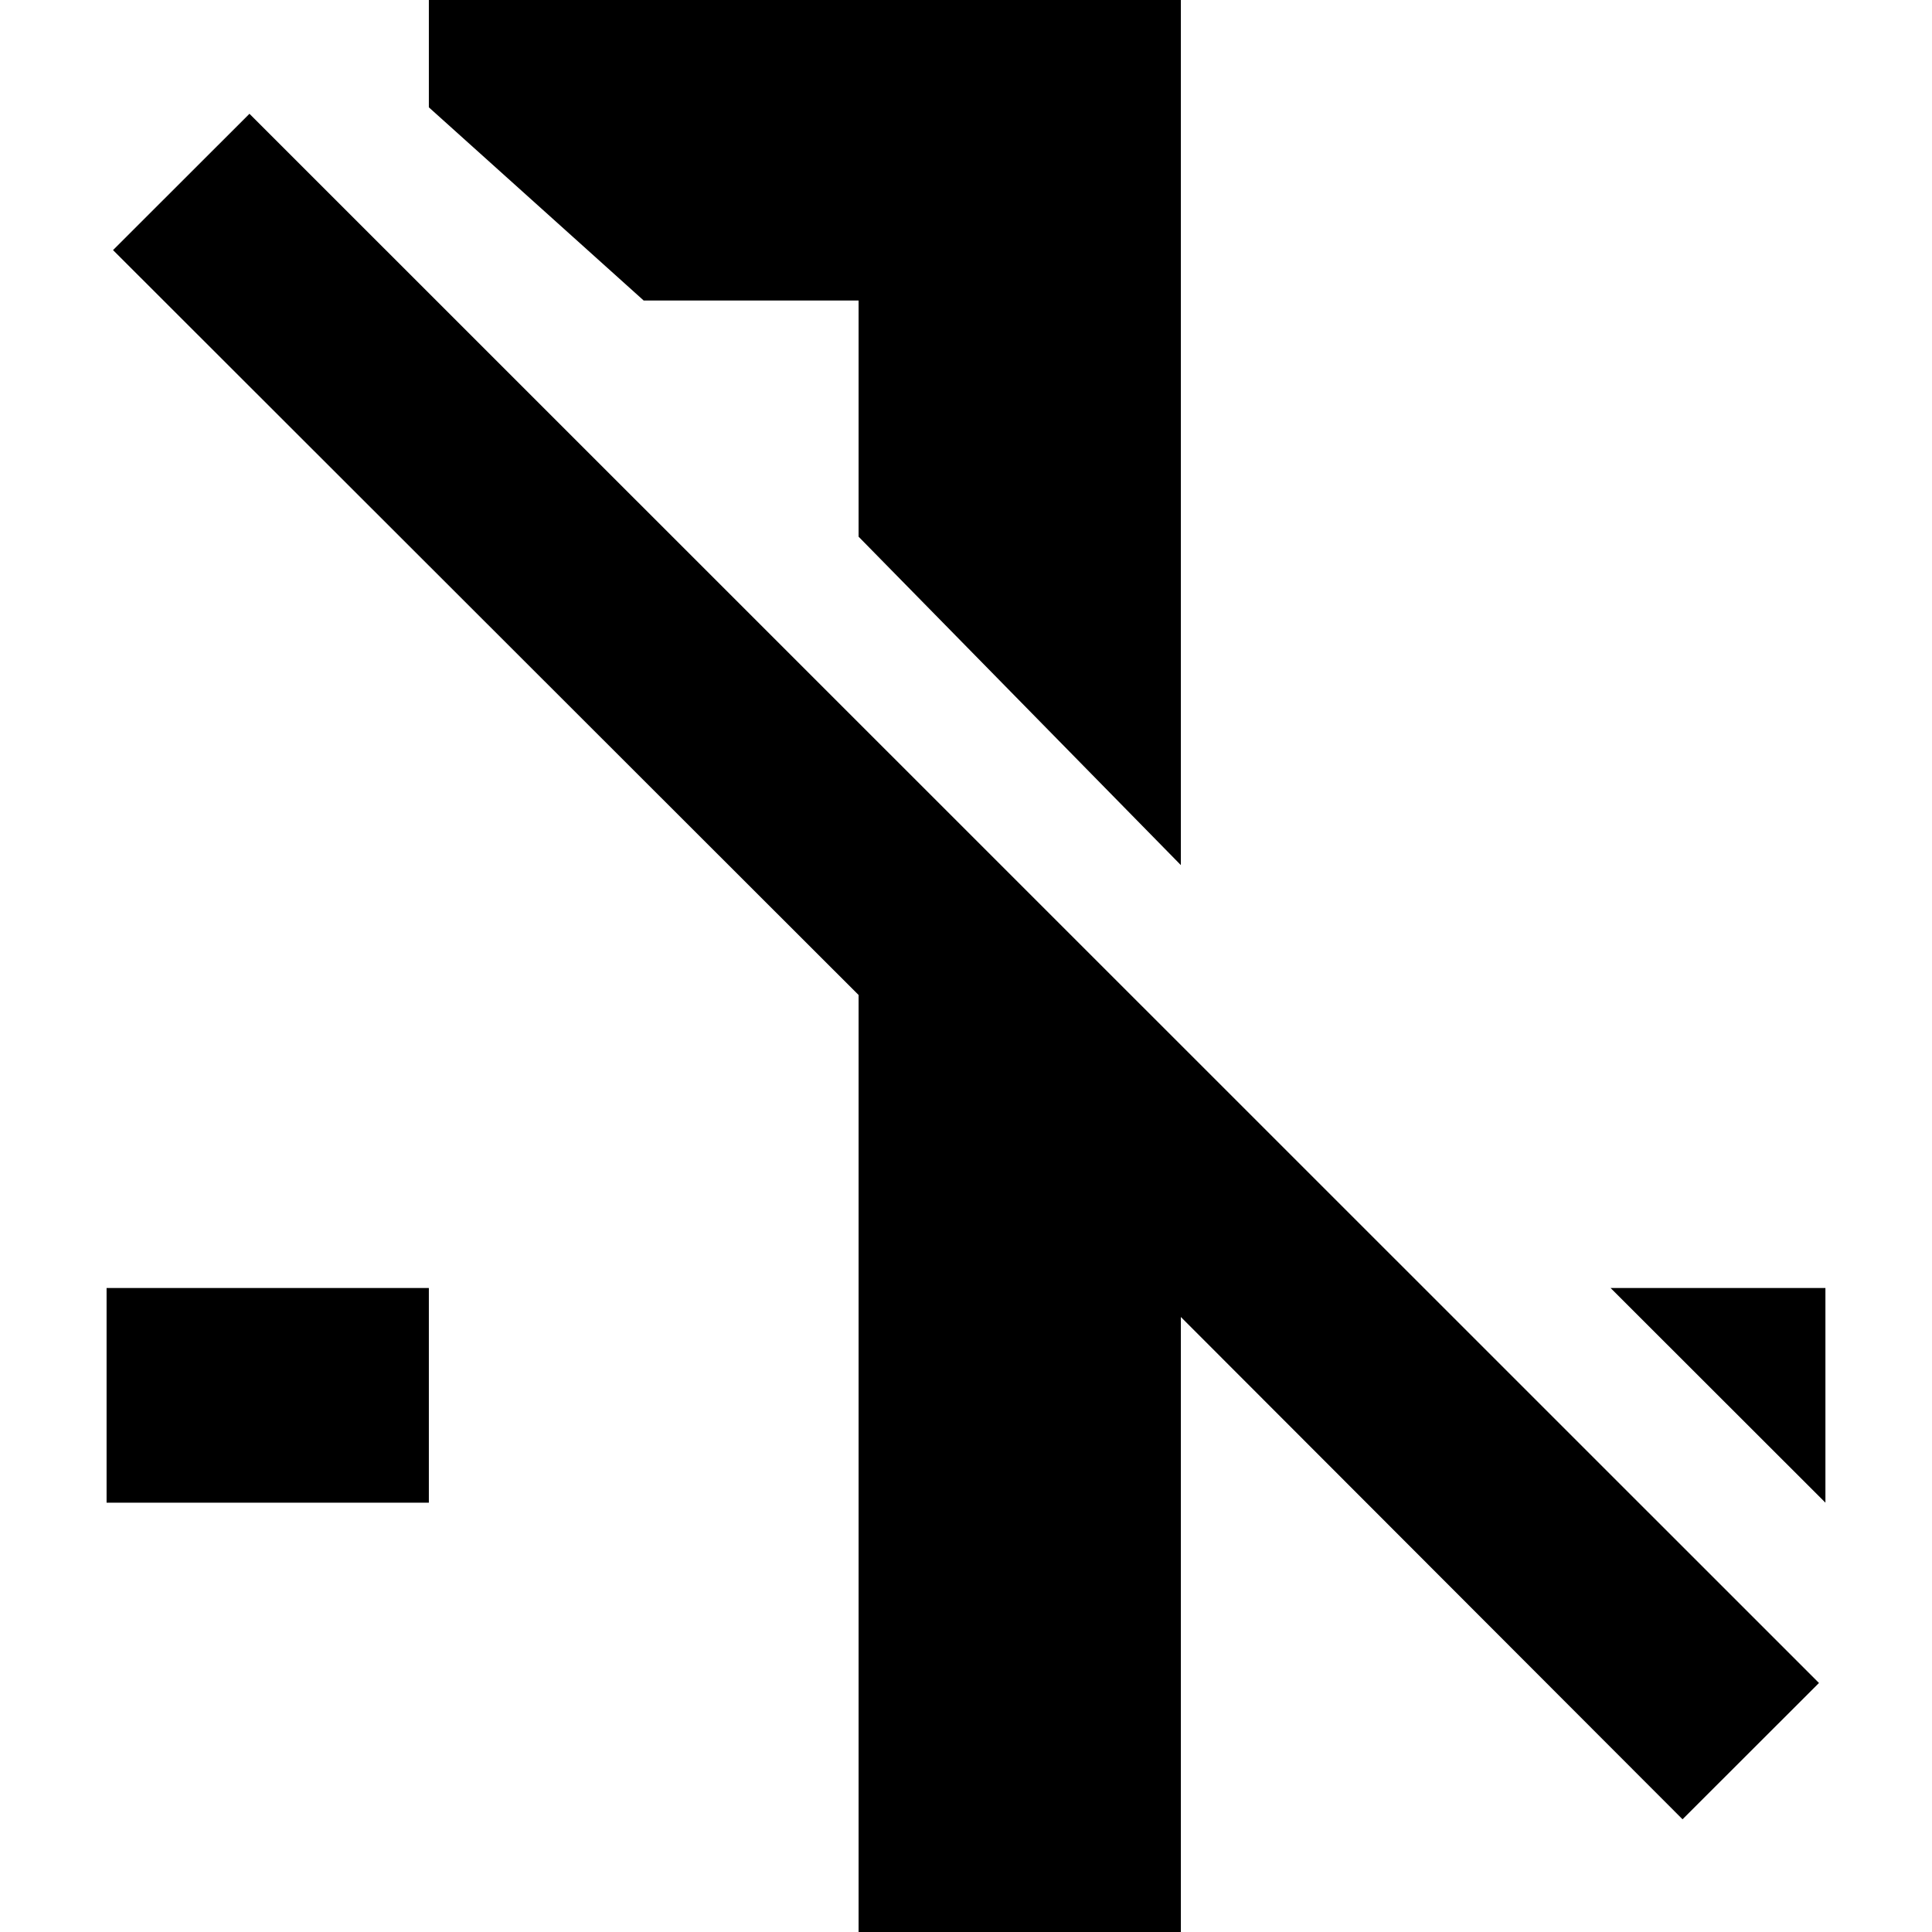
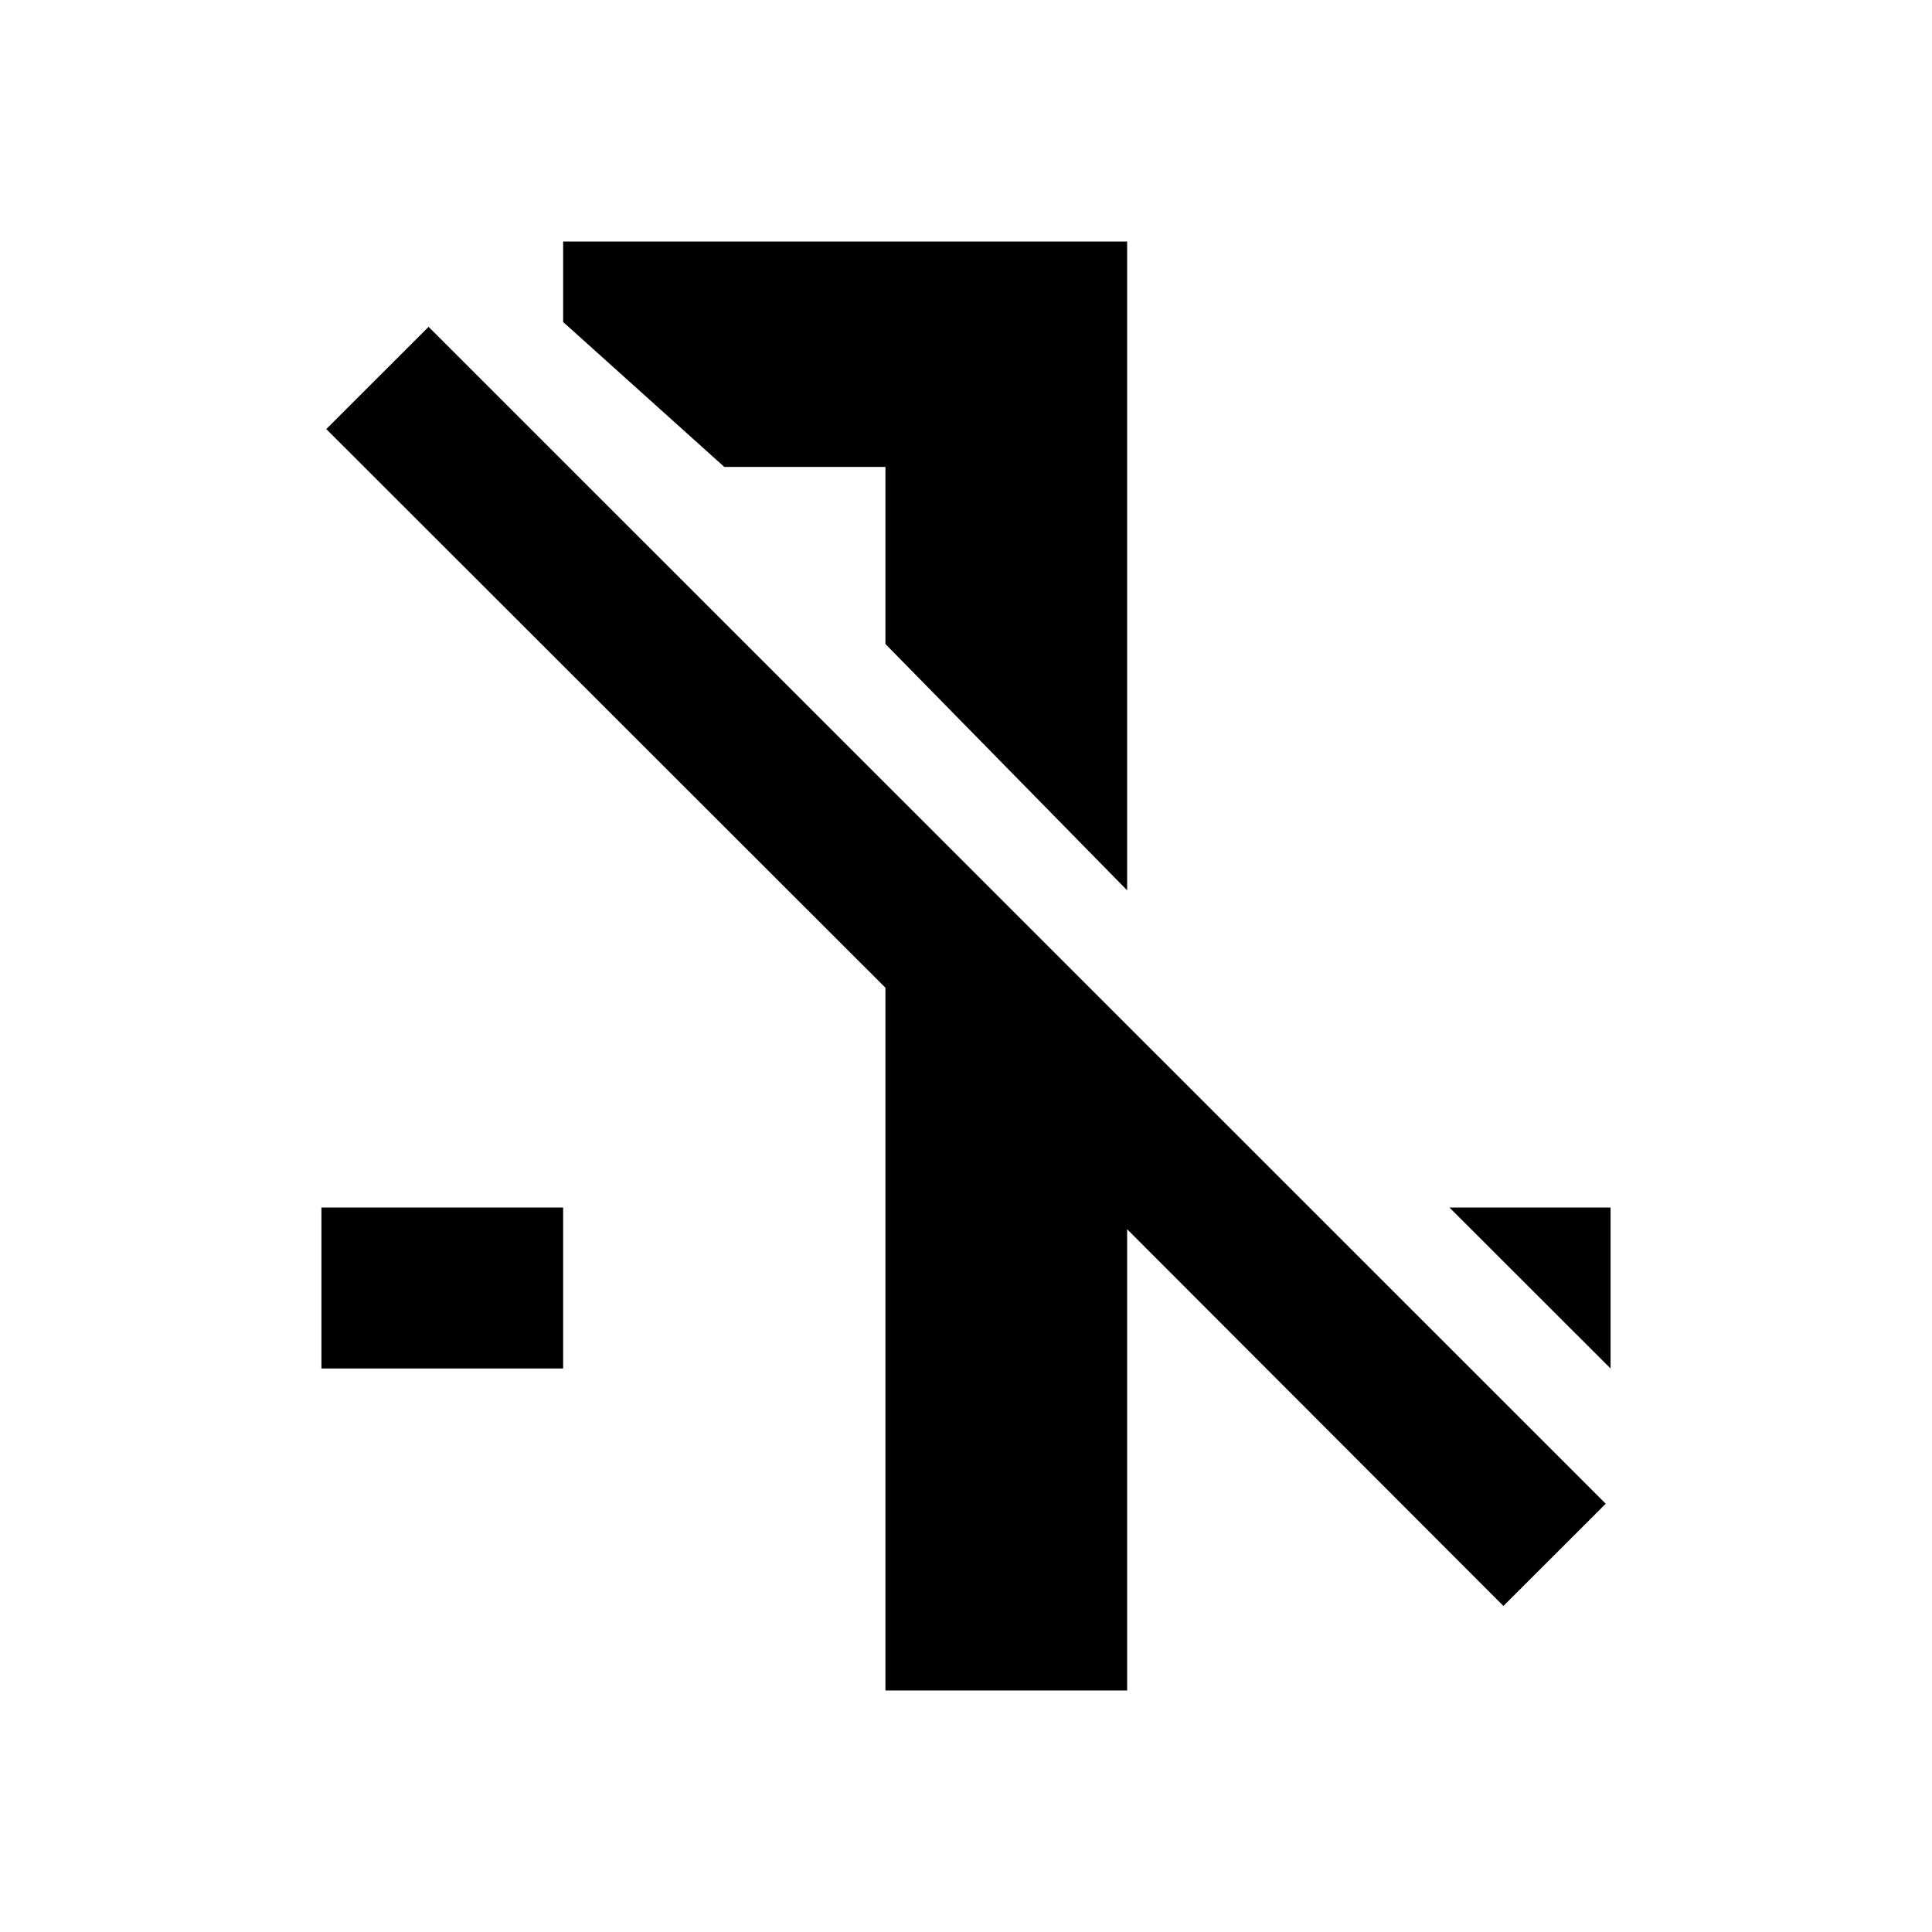
- <svg xmlns="http://www.w3.org/2000/svg" viewBox="0 0 750 750" height="1000" width="1000">
+ <svg xmlns="http://www.w3.org/2000/svg" viewBox="-125 -125 1000 1000" height="1000" width="1000">
  <path d="M96.84 44.171l609.284 609.16-52.963 52.915-194.754-194.998v238.748h-125.11V386.249L43.876 97.086zm361.567 291.663V.004H166.484V41.67l83.406 75h83.407v91.667zM41.374 583.332h125.11V500H41.374zm667.252 0V500H625.22zm0 0" />
</svg>
